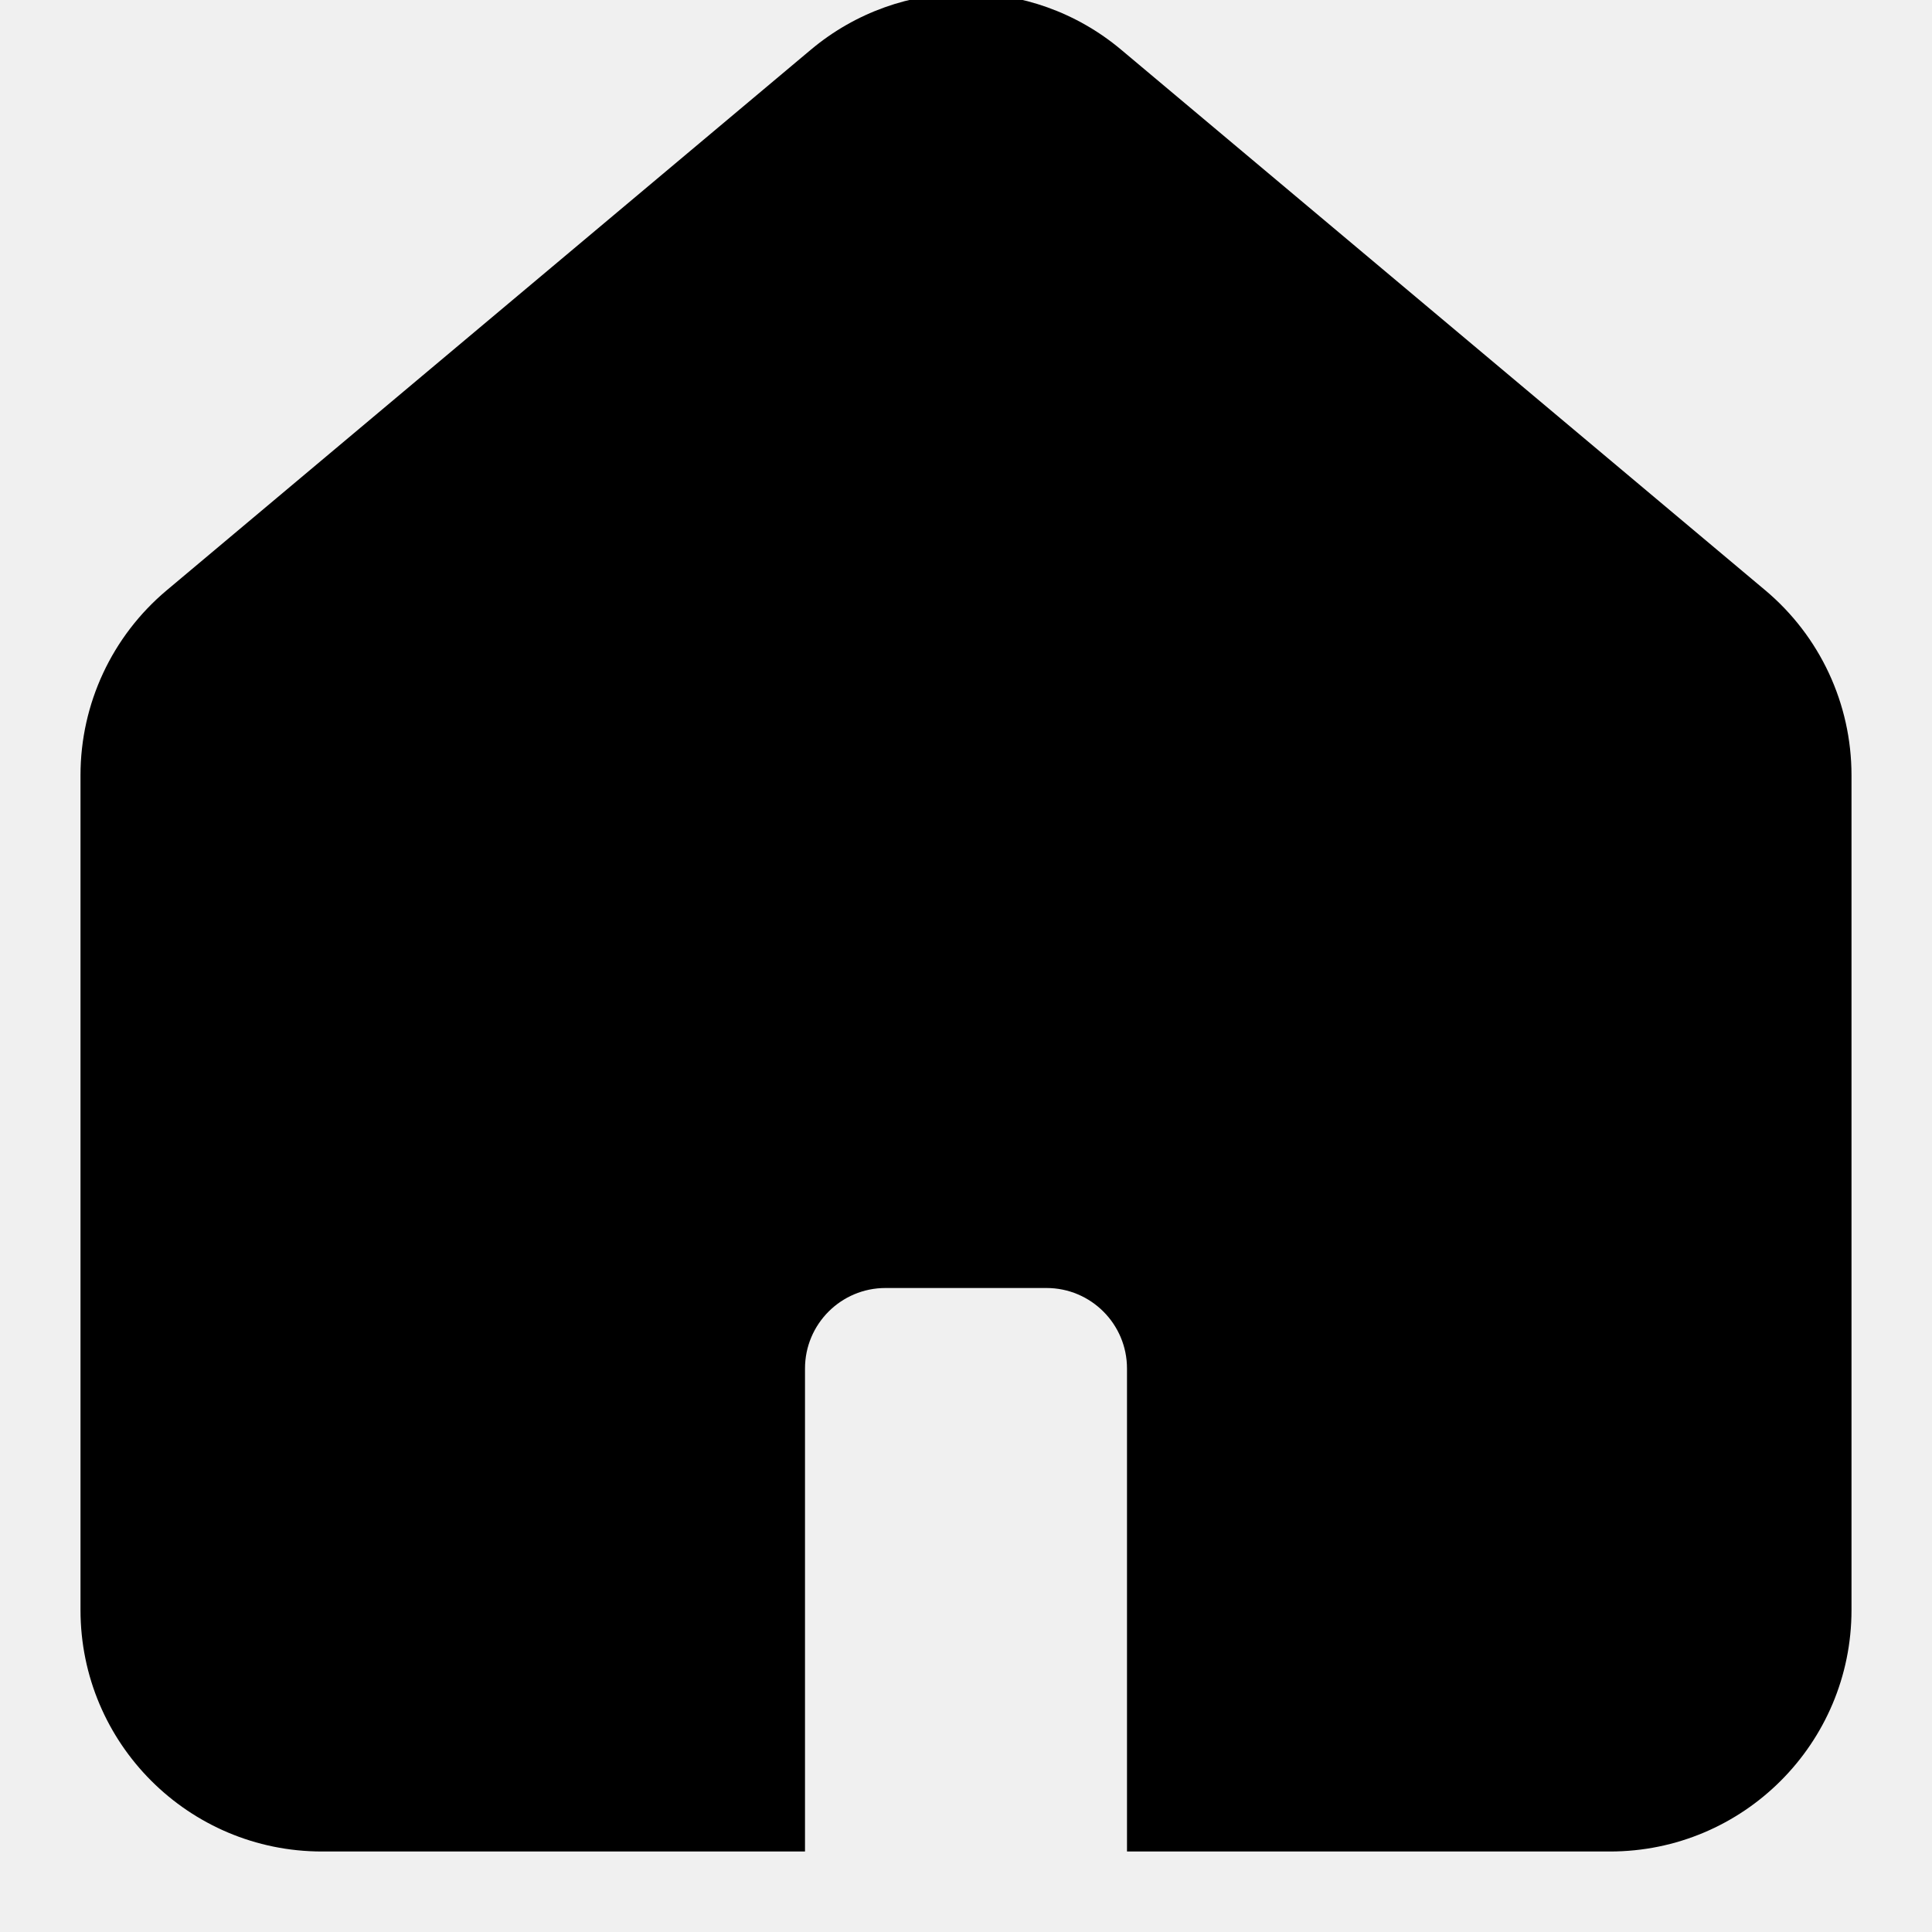
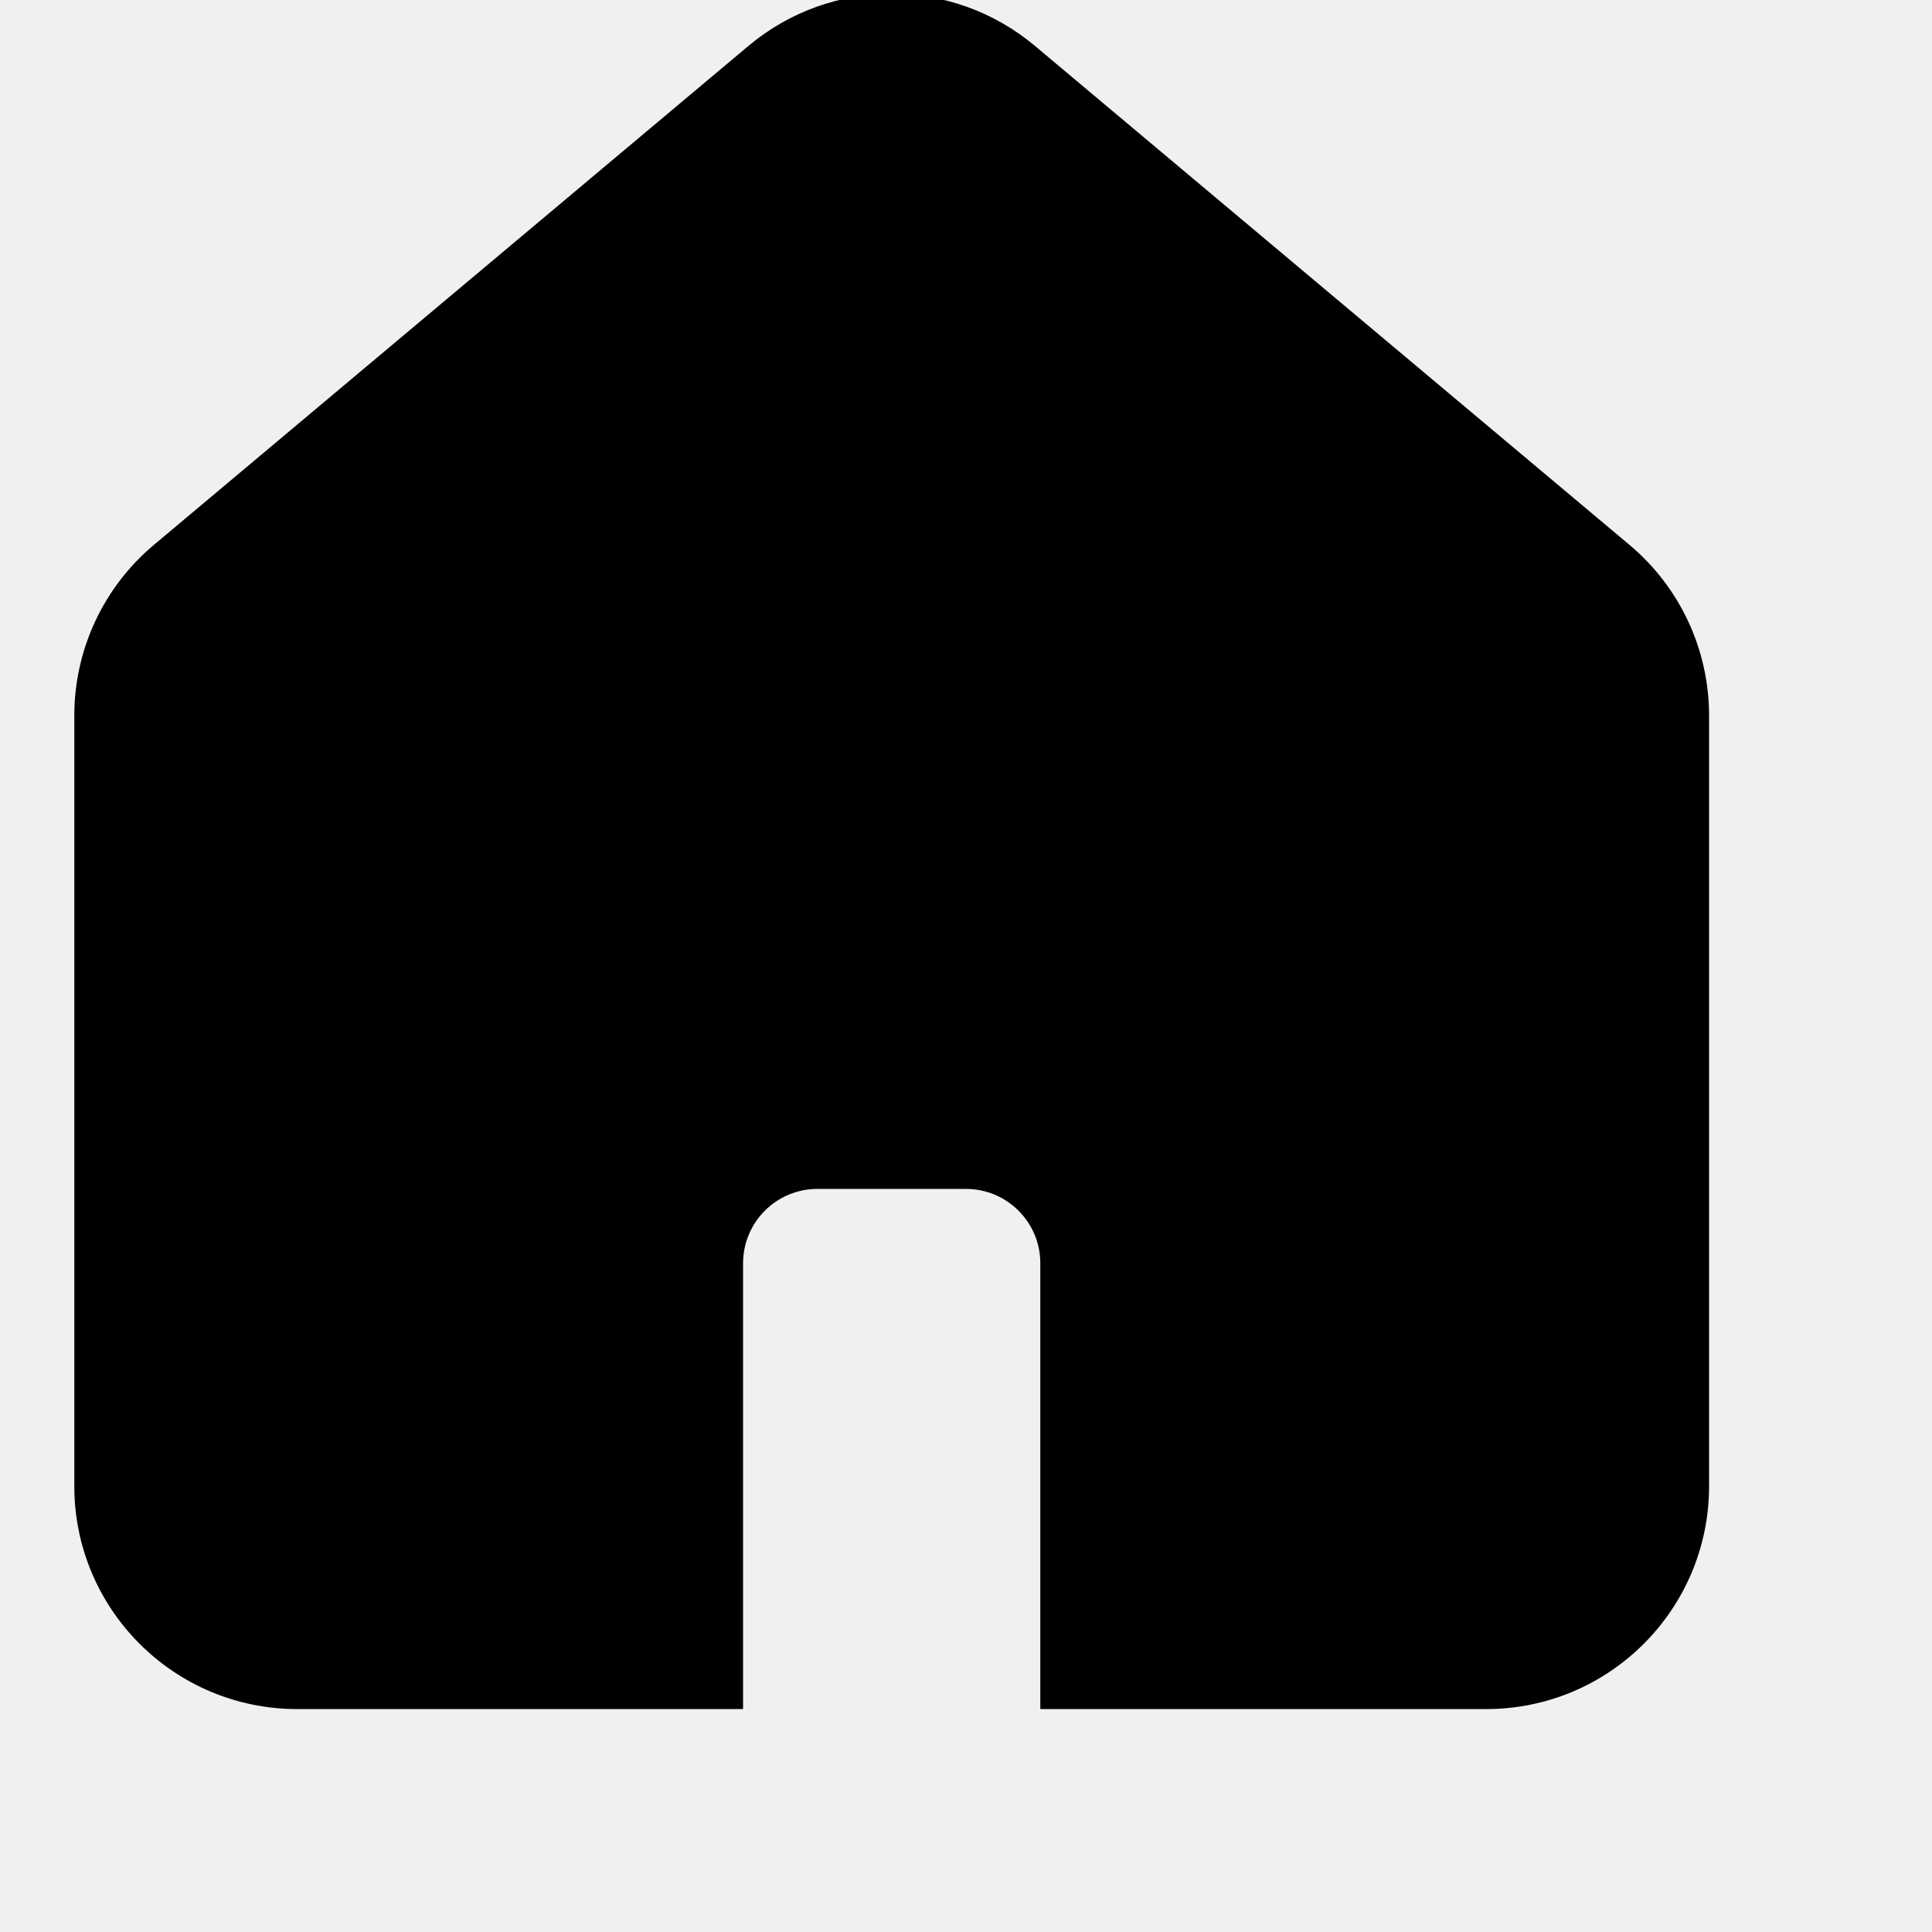
- <svg xmlns="http://www.w3.org/2000/svg" width="24" height="24" viewBox="0 0 24 24" fill="none">
+ <svg xmlns="http://www.w3.org/2000/svg" width="26" height="26" viewBox="0 0 26 26" fill="none">
  <g clip-path="url(#clip0_588_1538)">
    <path fill-rule="evenodd" clip-rule="evenodd" d="M2.072 7.332C1.392 7.902 1 8.743 1 9.63V20C1 21.657 2.343 23 4 23H10V17C10 16.448 10.448 16 11 16H13C13.552 16 14 16.448 14 17V23H20C21.657 23 23 21.657 23 20V9.63C23 8.743 22.608 7.902 21.928 7.332L13.928 0.618C12.813 -0.318 11.187 -0.318 10.072 0.618L2.072 7.332Z" fill="black" />
  </g>
  <defs>
    <clipPath id="clip0_588_1538">
      <rect width="24" height="24" fill="white" />
    </clipPath>
  </defs>
</svg>
